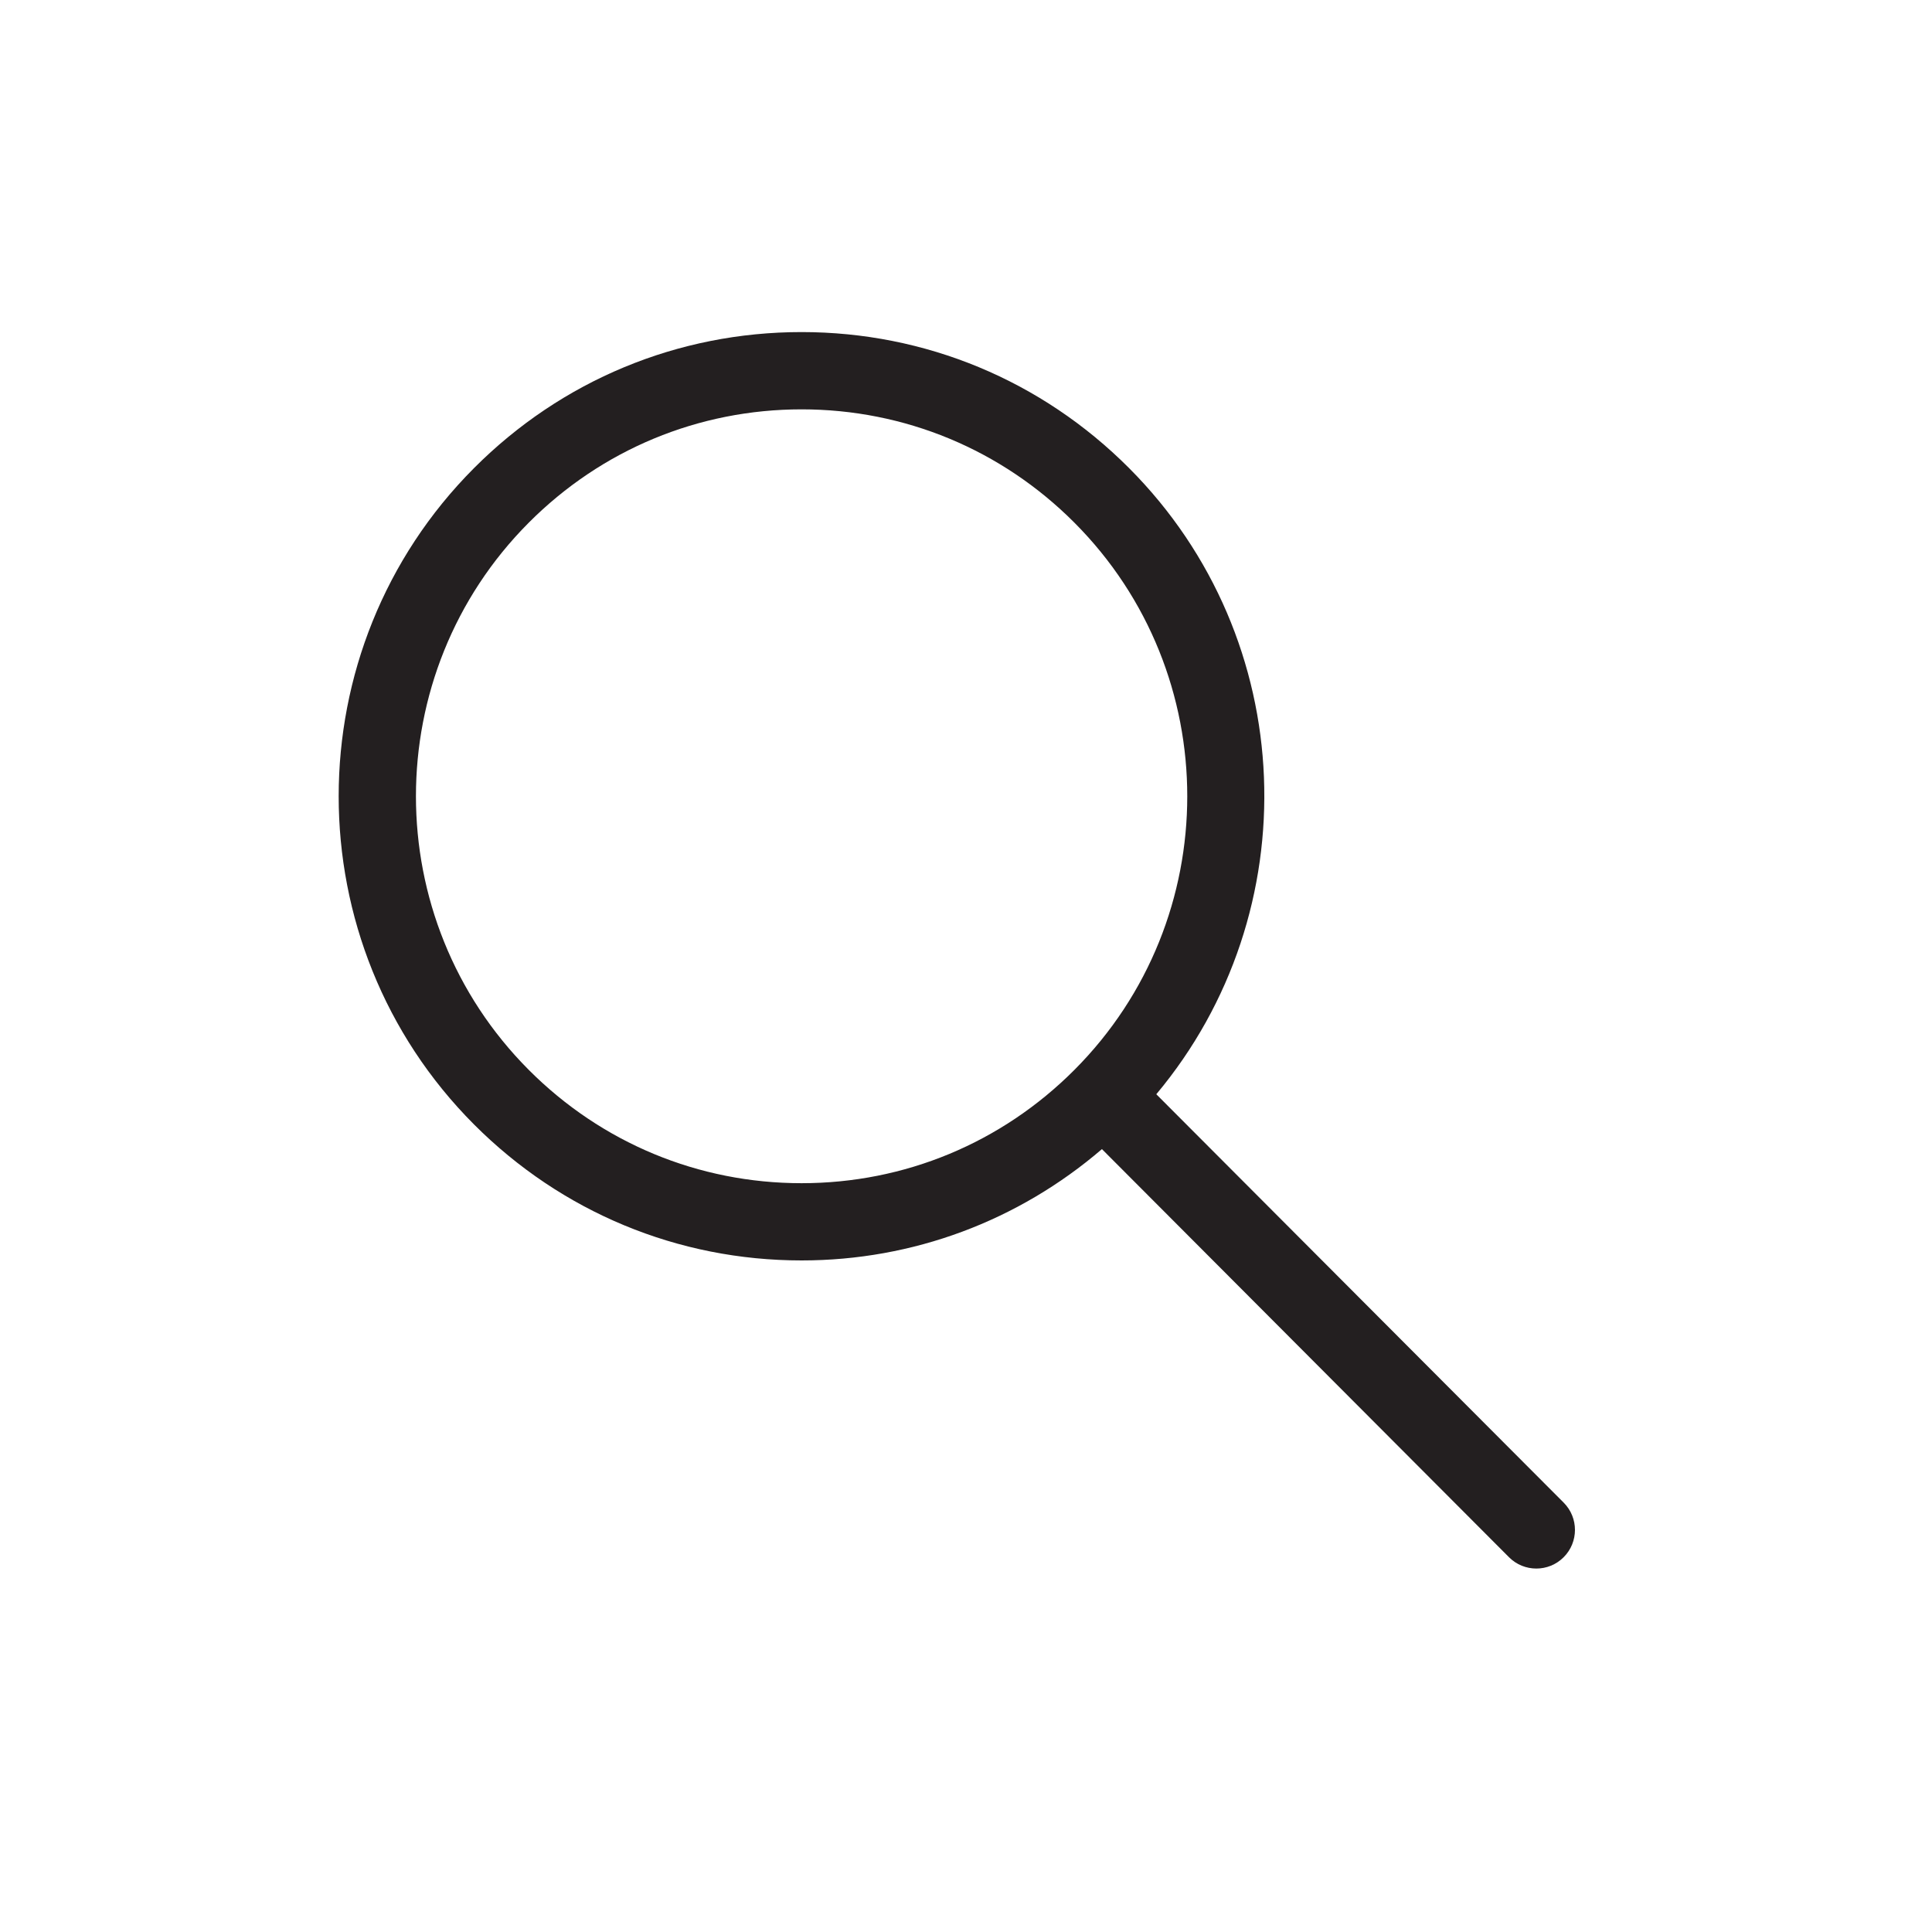
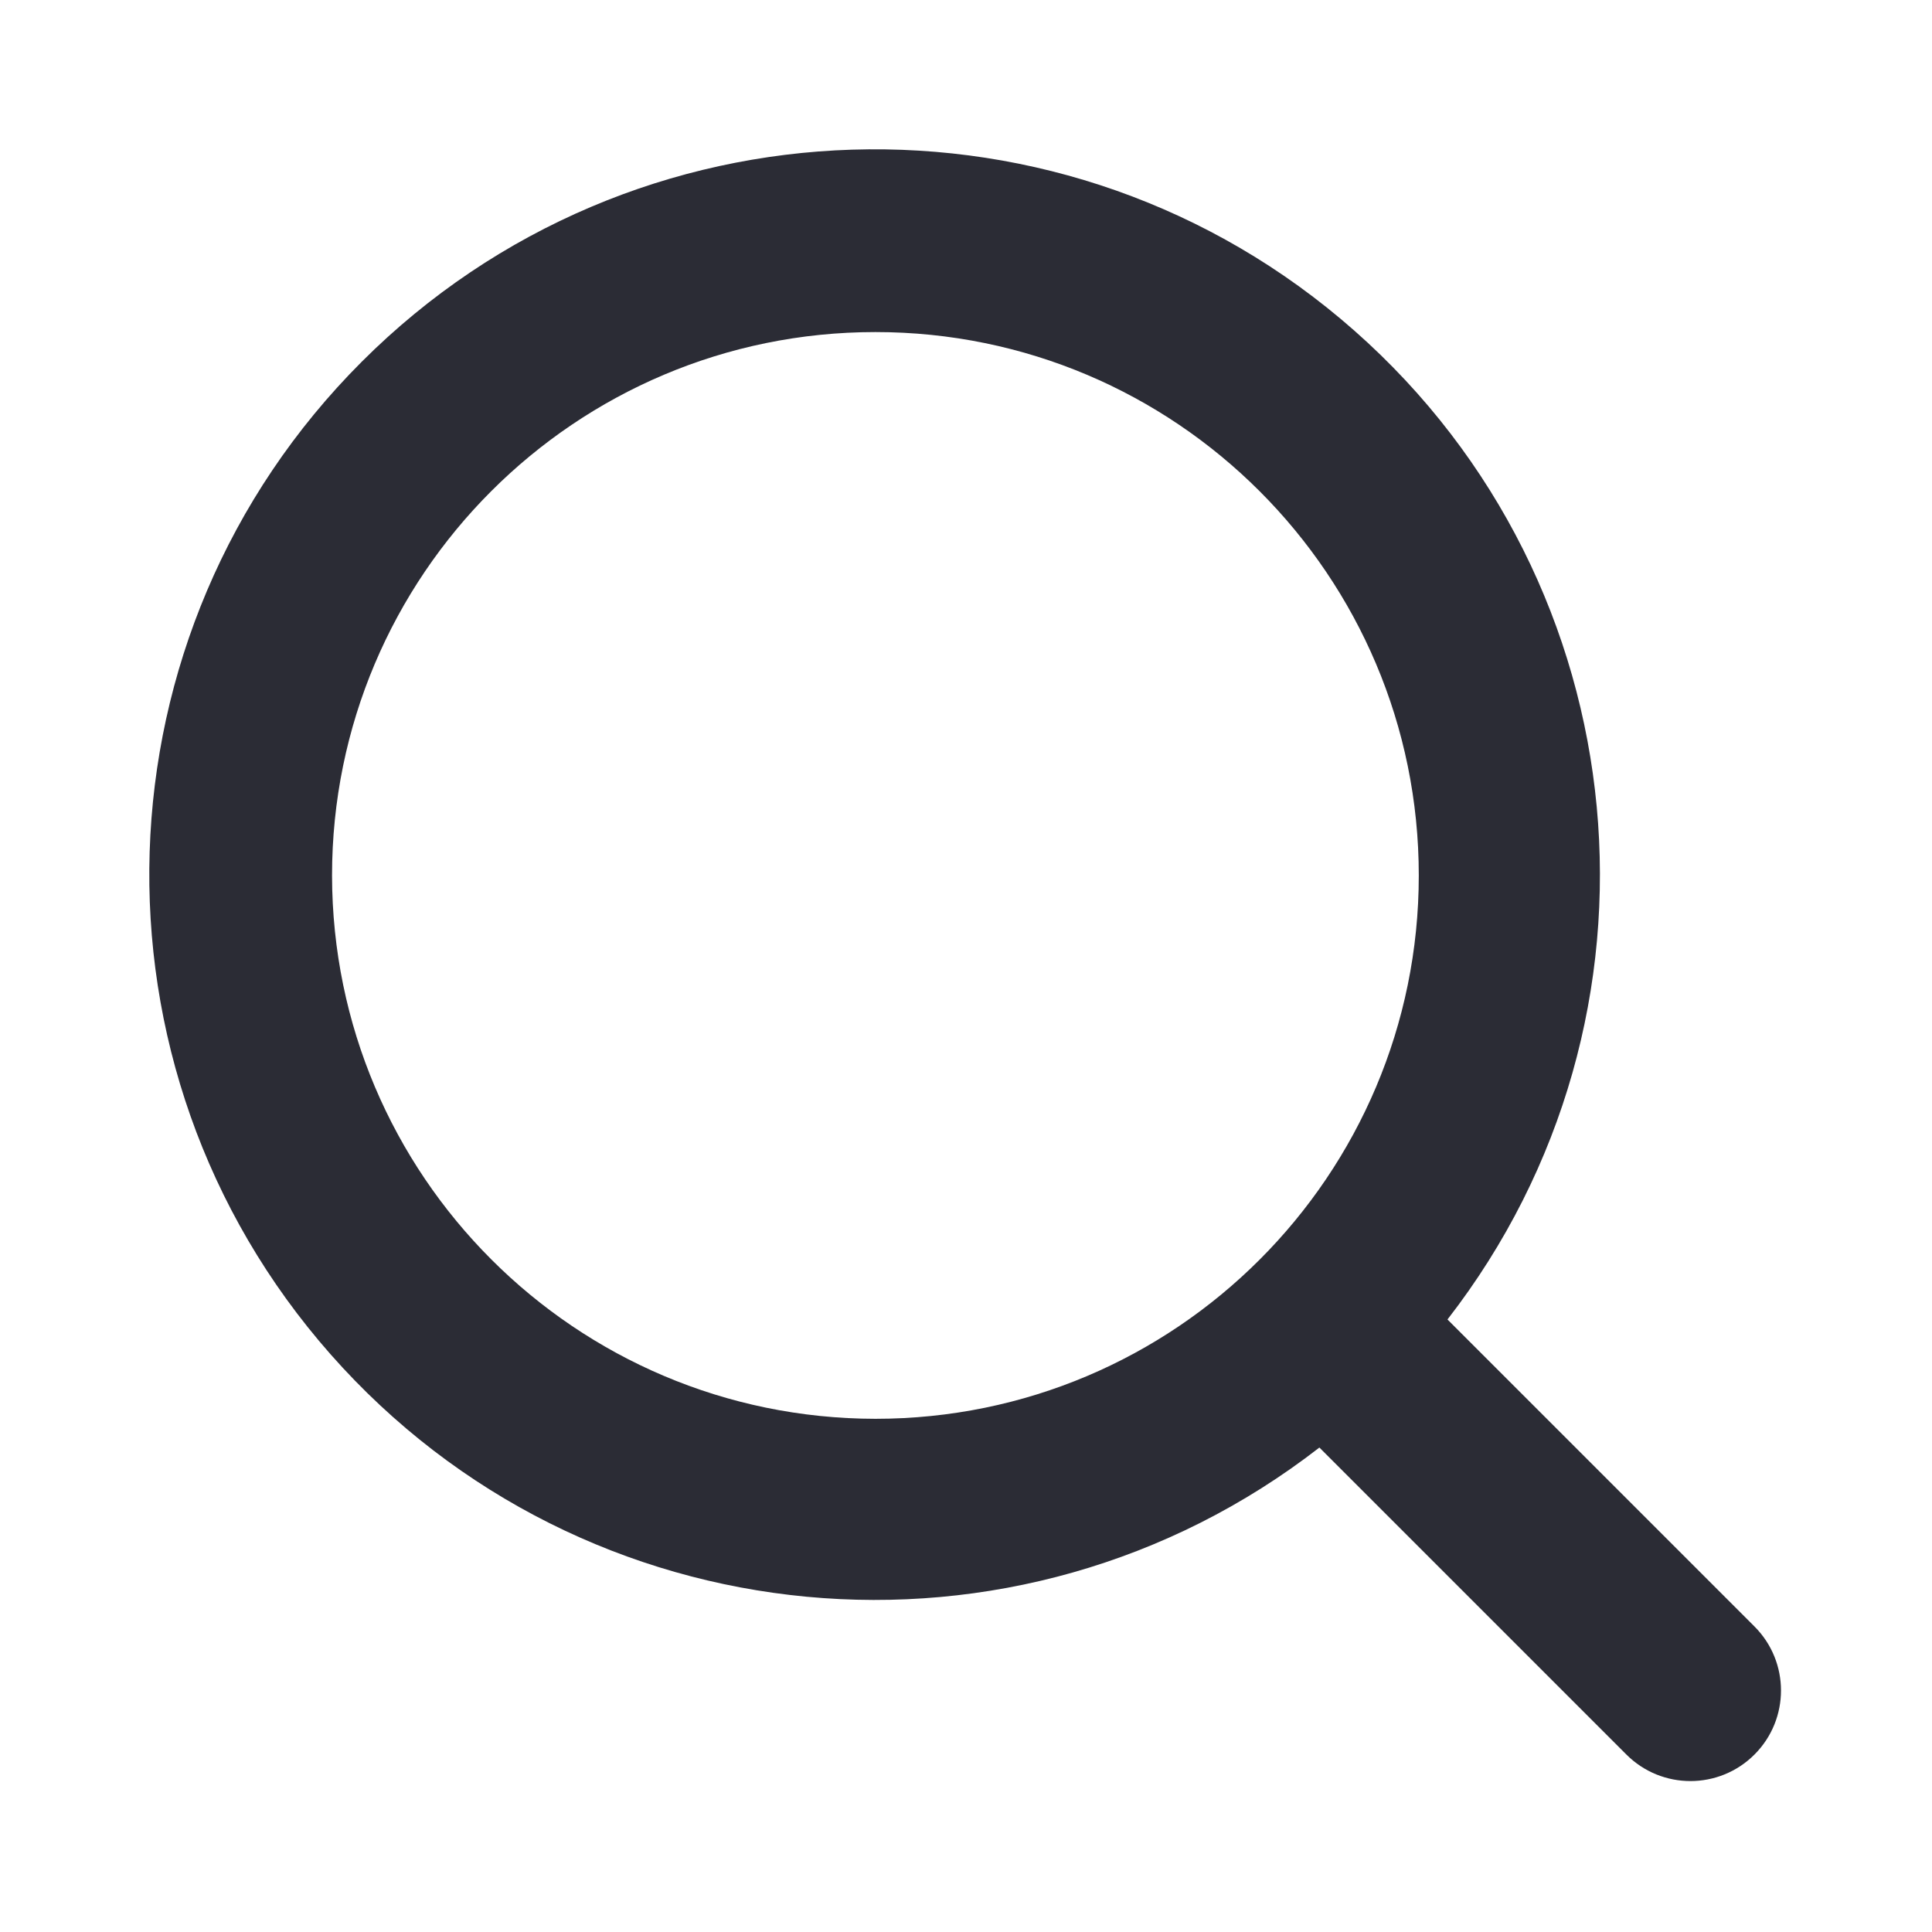
- <svg xmlns="http://www.w3.org/2000/svg" height="800px" width="800px" version="1.1" id="Layer_1" viewBox="0 0 50 50" enable-background="new 0 0 50 50" xml:space="preserve">
-   <path fill="#231F20" d="M20.745,32.62c2.883,0,5.606-1.022,7.773-2.881L39.052,40.3c0.195,0.196,0.452,0.294,0.708,0.294  c0.255,0,0.511-0.097,0.706-0.292c0.391-0.39,0.392-1.023,0.002-1.414L29.925,28.319c3.947-4.714,3.717-11.773-0.705-16.205  c-2.264-2.27-5.274-3.52-8.476-3.52s-6.212,1.25-8.476,3.52c-4.671,4.683-4.671,12.304,0,16.987  C14.533,31.37,17.543,32.62,20.745,32.62z M13.685,13.526c1.886-1.891,4.393-2.932,7.06-2.932s5.174,1.041,7.06,2.932  c3.895,3.905,3.895,10.258,0,14.163c-1.886,1.891-4.393,2.932-7.06,2.932s-5.174-1.041-7.06-2.932  C9.791,23.784,9.791,17.431,13.685,13.526z" />
+ <svg xmlns="http://www.w3.org/2000/svg" fill="#2b2c35" width="800px" height="800px" viewBox="0 0 256.001 256.001" id="Flat">
+   <path d="M232.477,215.516l-40.678-40.678a96.108,96.108,0,1,0-16.972,16.97l40.679,40.679a12,12,0,1,0,16.971-16.971ZM43.997,116a72,72,0,1,1,72,72A72.081,72.081,0,0,1,43.997,116Z" />
</svg>
